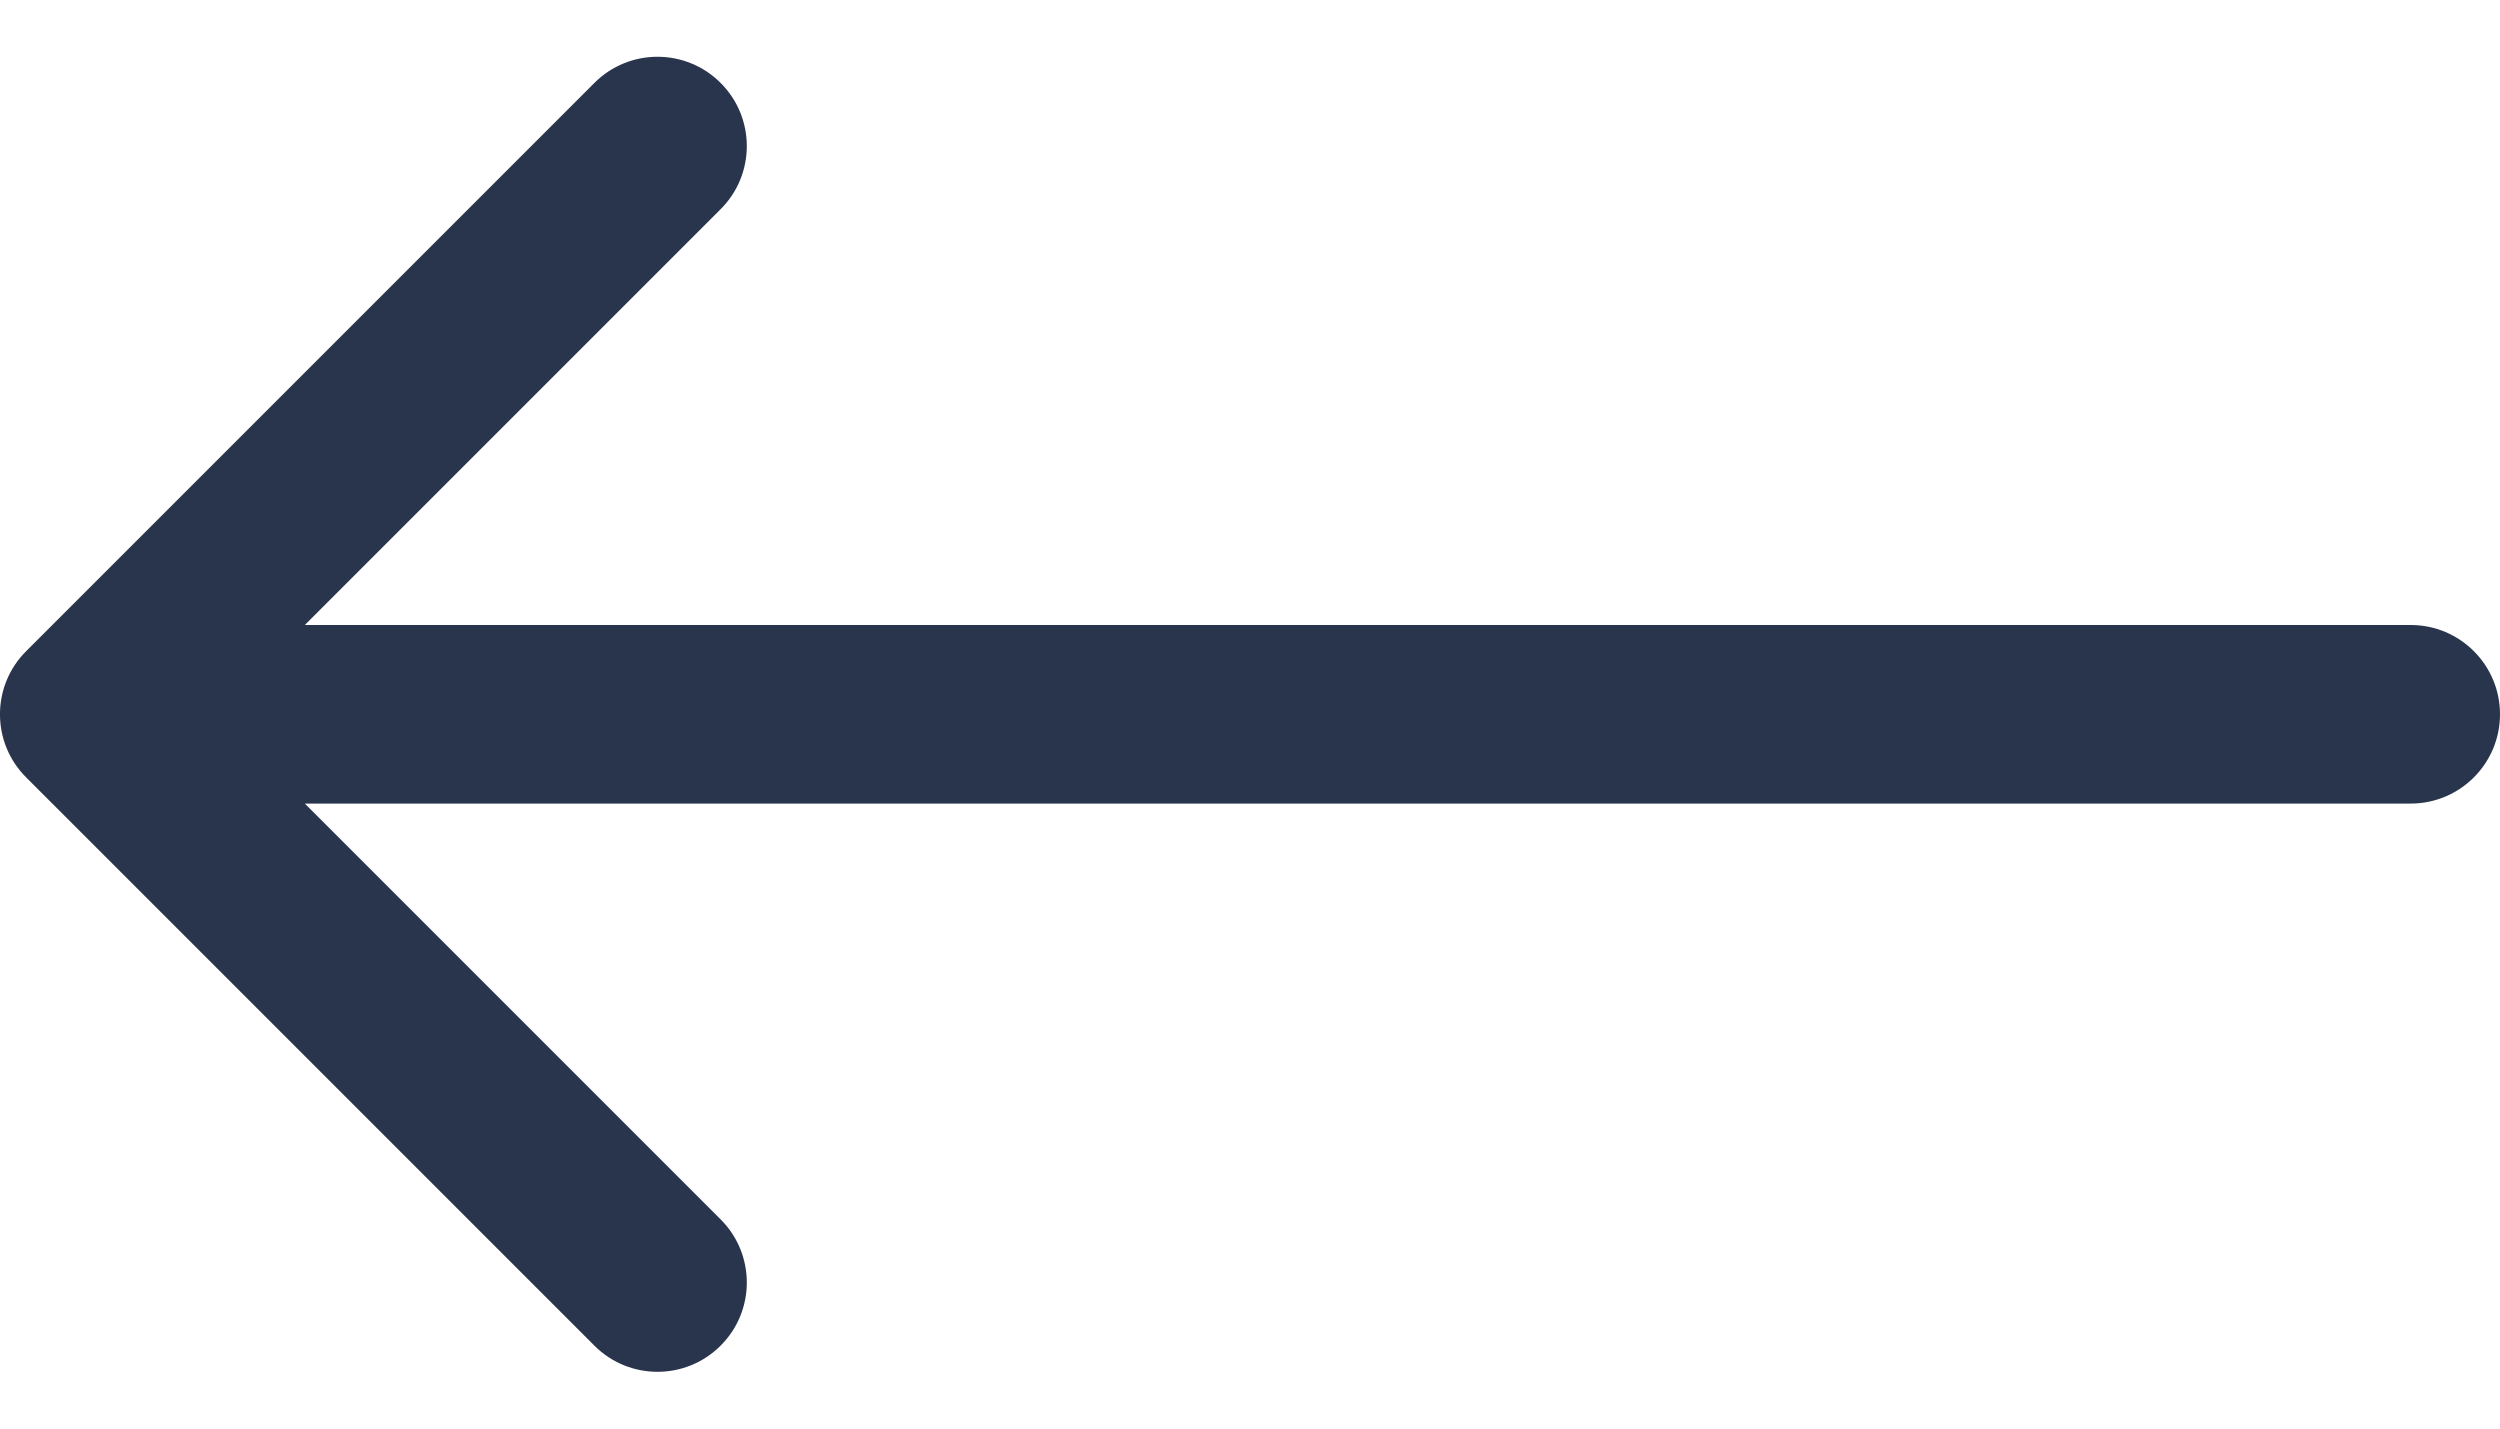
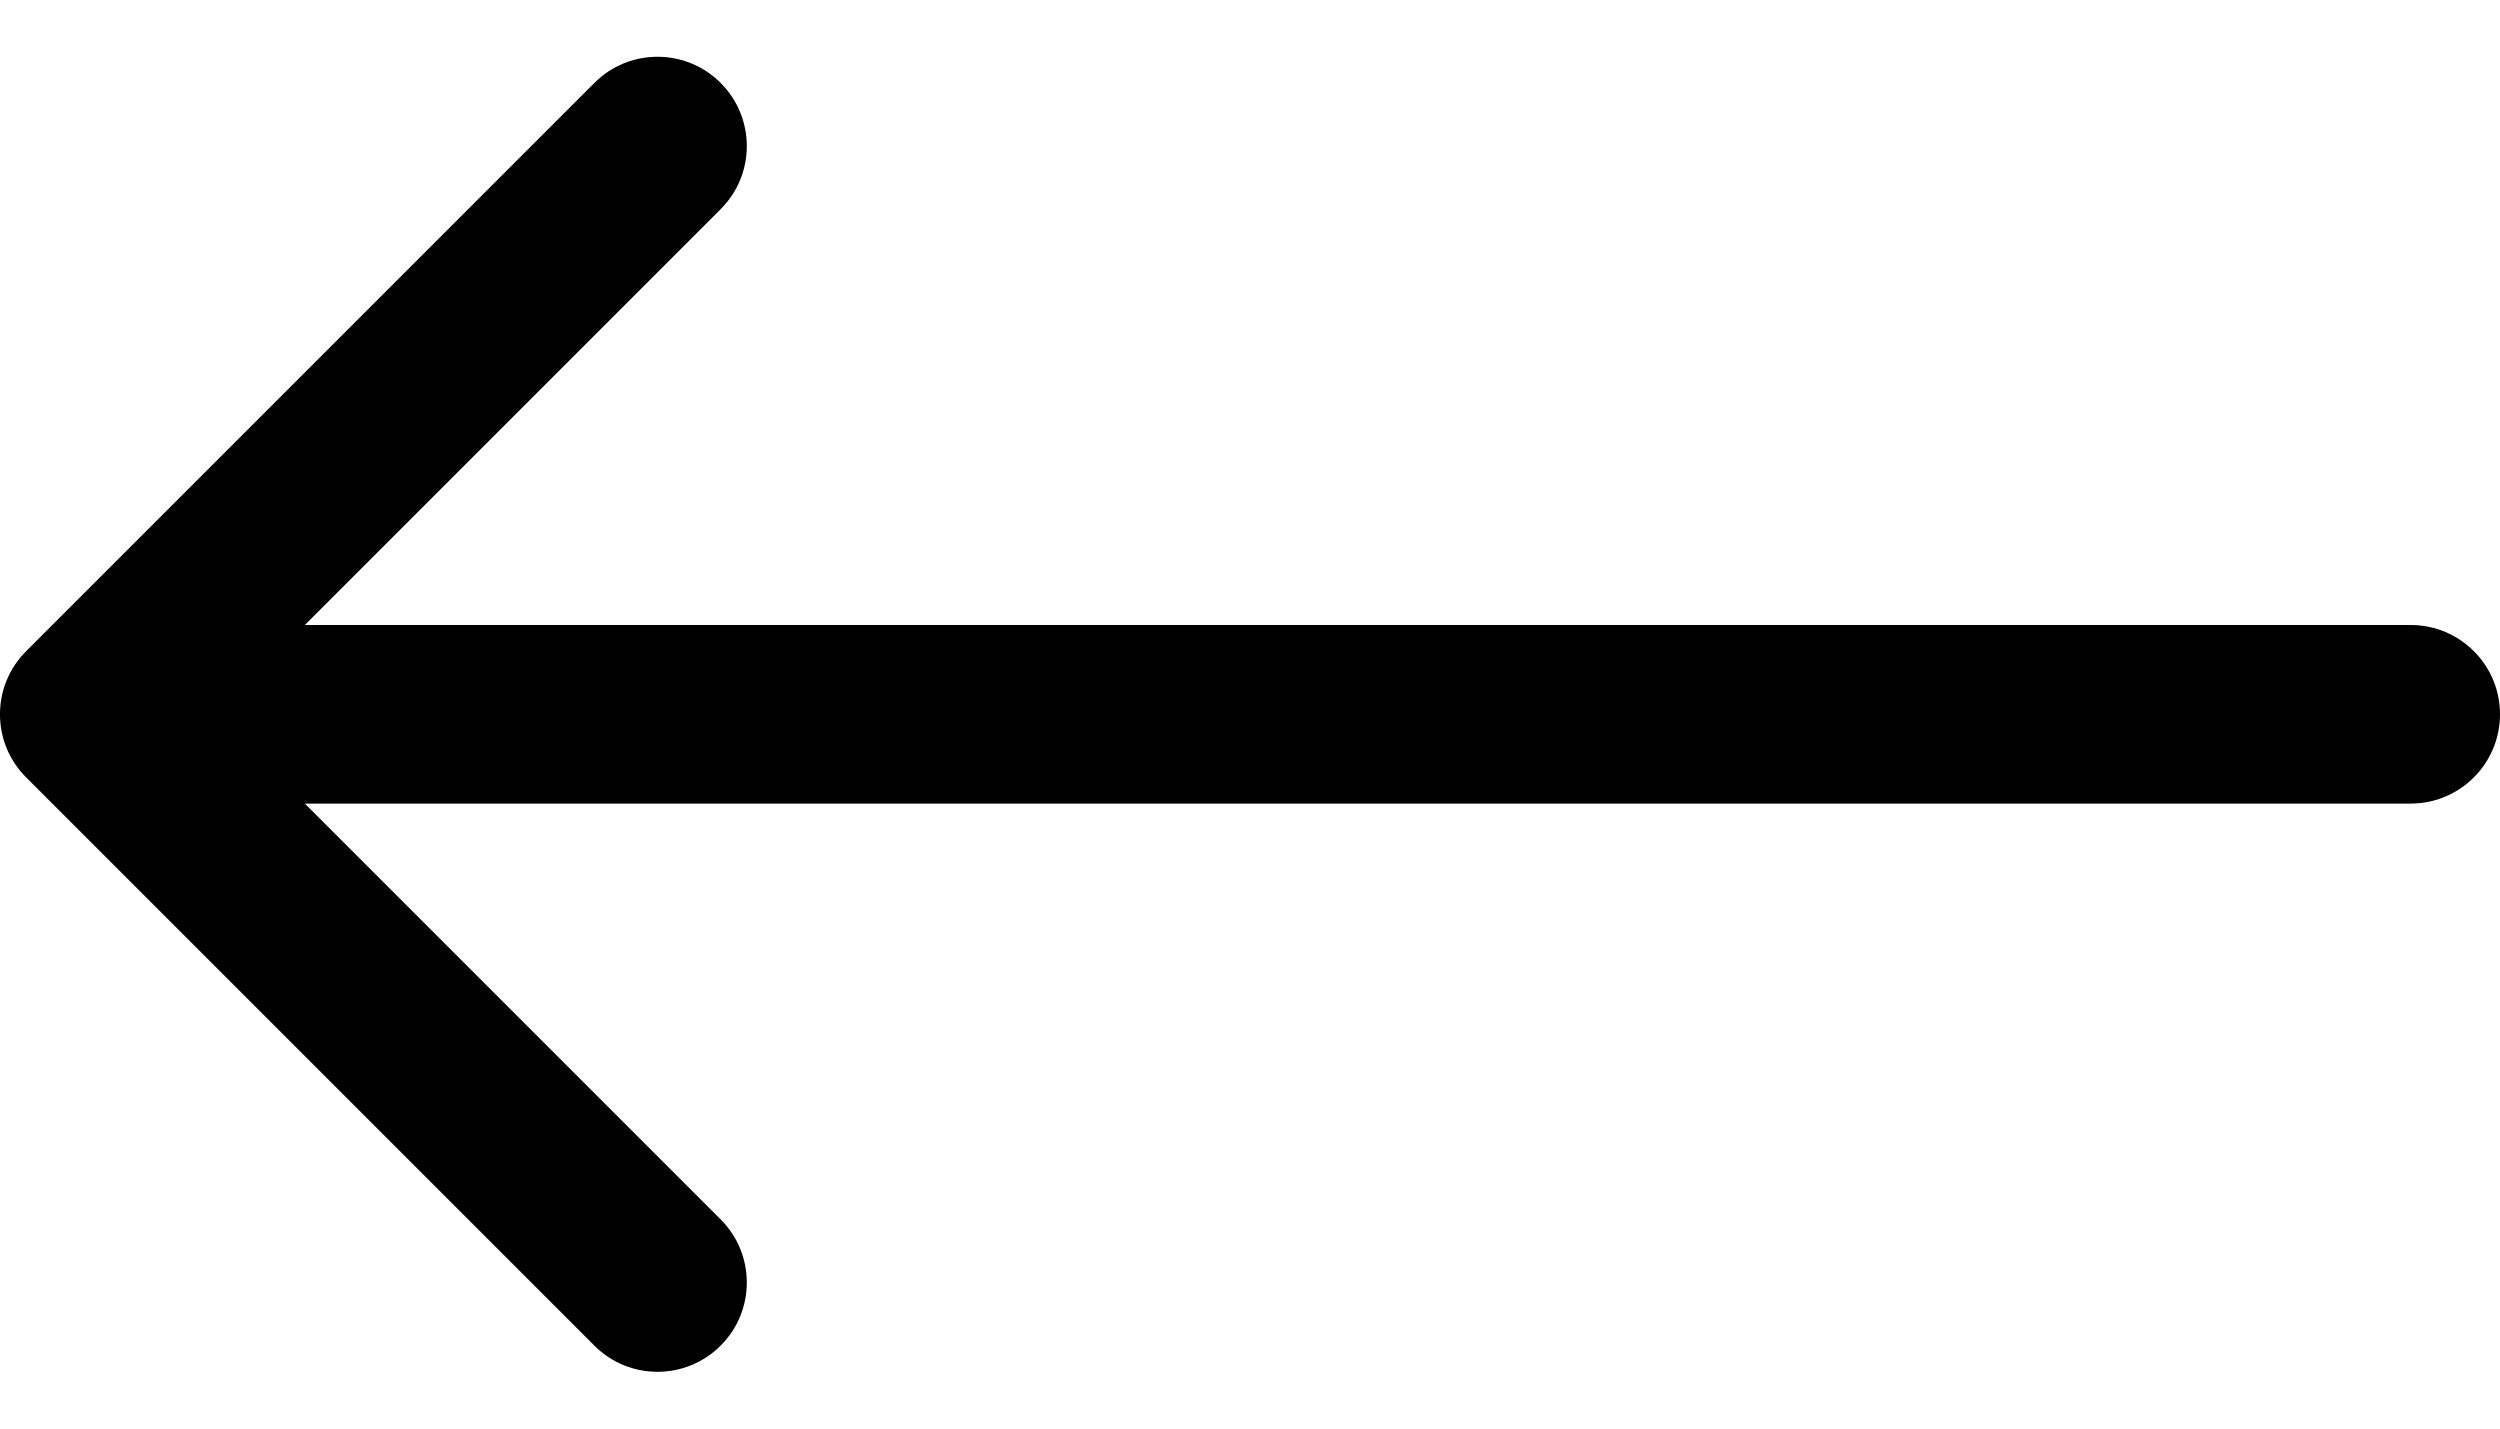
- <svg xmlns="http://www.w3.org/2000/svg" width="28" height="16" viewBox="0 0 28 16" fill="none">
-   <path d="M27 7C27.552 7 28 7.448 28 8C28 8.552 27.552 9 27 9L27 7ZM0.293 8.707C-0.098 8.317 -0.098 7.683 0.293 7.293L6.657 0.929C7.047 0.538 7.681 0.538 8.071 0.929C8.462 1.319 8.462 1.953 8.071 2.343L2.414 8L8.071 13.657C8.462 14.047 8.462 14.681 8.071 15.071C7.681 15.462 7.047 15.462 6.657 15.071L0.293 8.707ZM27 9L1 9L1 7L27 7L27 9Z" fill="#29354D" />
+ <svg xmlns="http://www.w3.org/2000/svg" width="28" height="16" viewBox="0 0 28 16">
+   <path d="M27 7C27.552 7 28 7.448 28 8C28 8.552 27.552 9 27 9L27 7ZM0.293 8.707C-0.098 8.317 -0.098 7.683 0.293 7.293L6.657 0.929C7.047 0.538 7.681 0.538 8.071 0.929C8.462 1.319 8.462 1.953 8.071 2.343L2.414 8L8.071 13.657C8.462 14.047 8.462 14.681 8.071 15.071C7.681 15.462 7.047 15.462 6.657 15.071L0.293 8.707ZM27 9L1 9L1 7L27 7L27 9Z" />
</svg>
